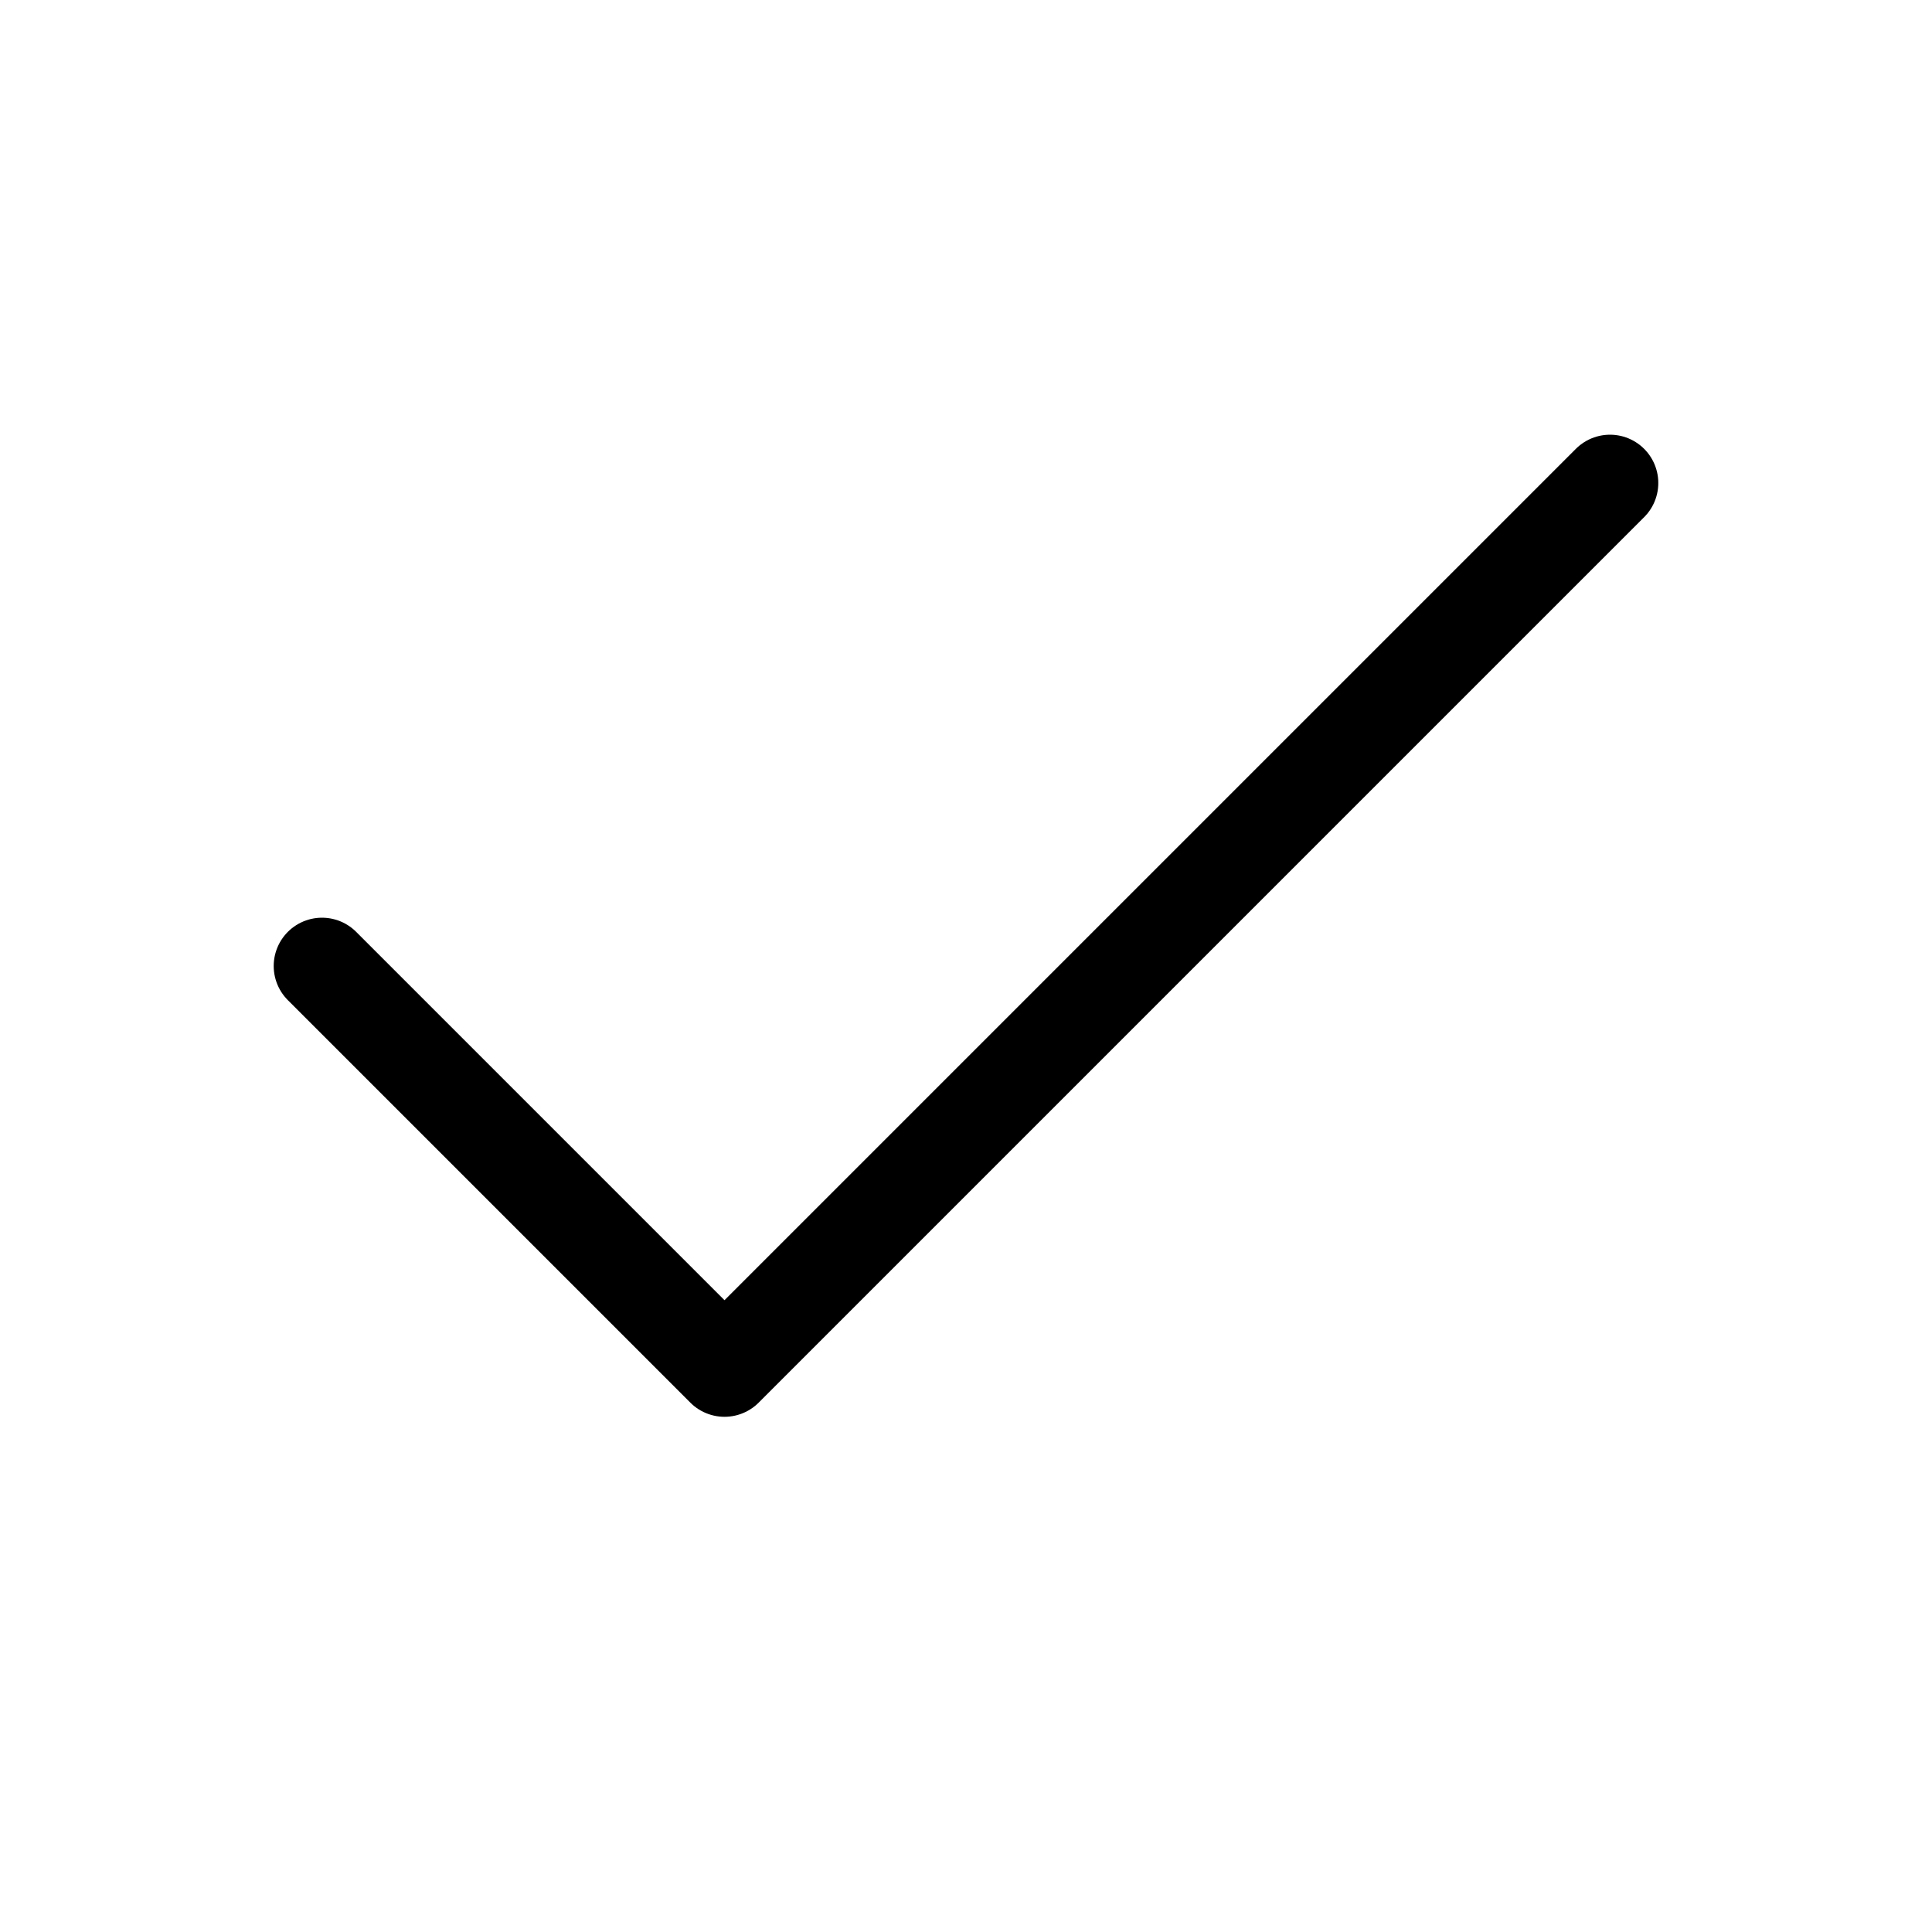
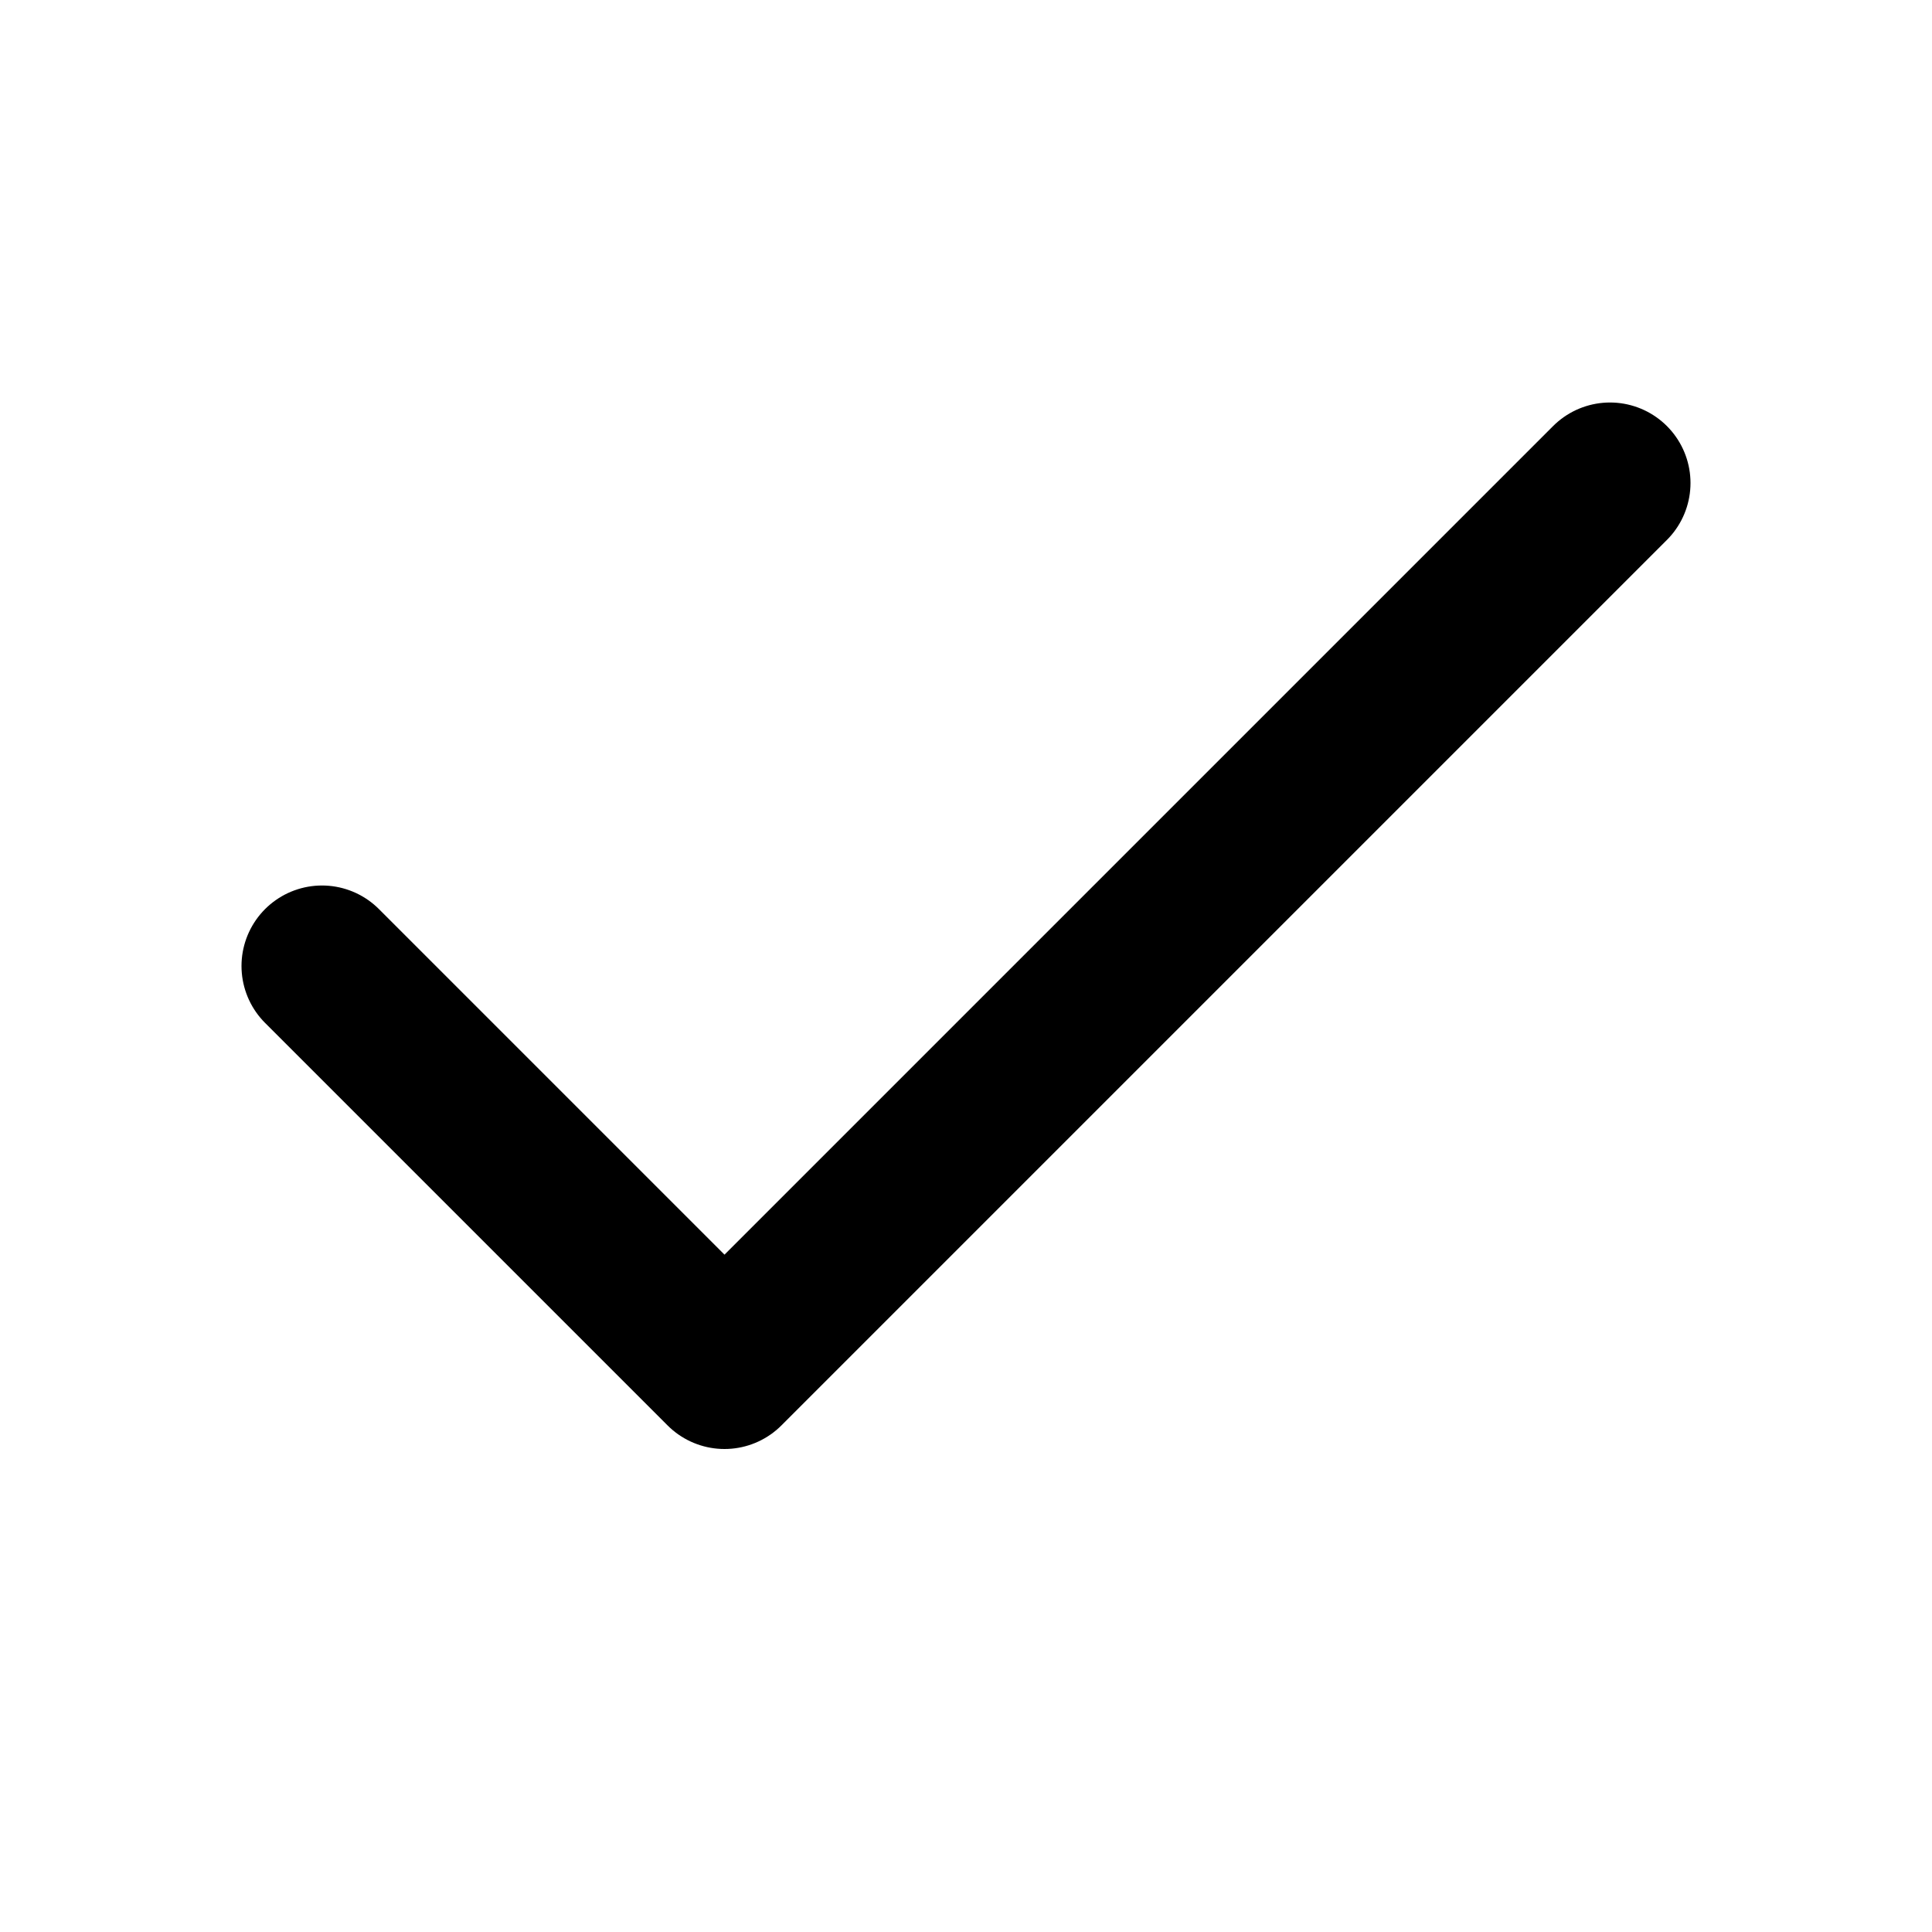
- <svg xmlns="http://www.w3.org/2000/svg" width="24" height="24" viewBox="0 0 24 24" fill="none" stroke="#000000" stroke-width="1.2" stroke-linecap="round" stroke-linejoin="round">
+ <svg xmlns="http://www.w3.org/2000/svg" width="24" height="24" viewBox="0 0 24 24" fill="none" stroke="#000000" stroke-width="2" stroke-linecap="round" stroke-linejoin="round">
  <polyline points="20 6 9 17 4 12" />
</svg>
